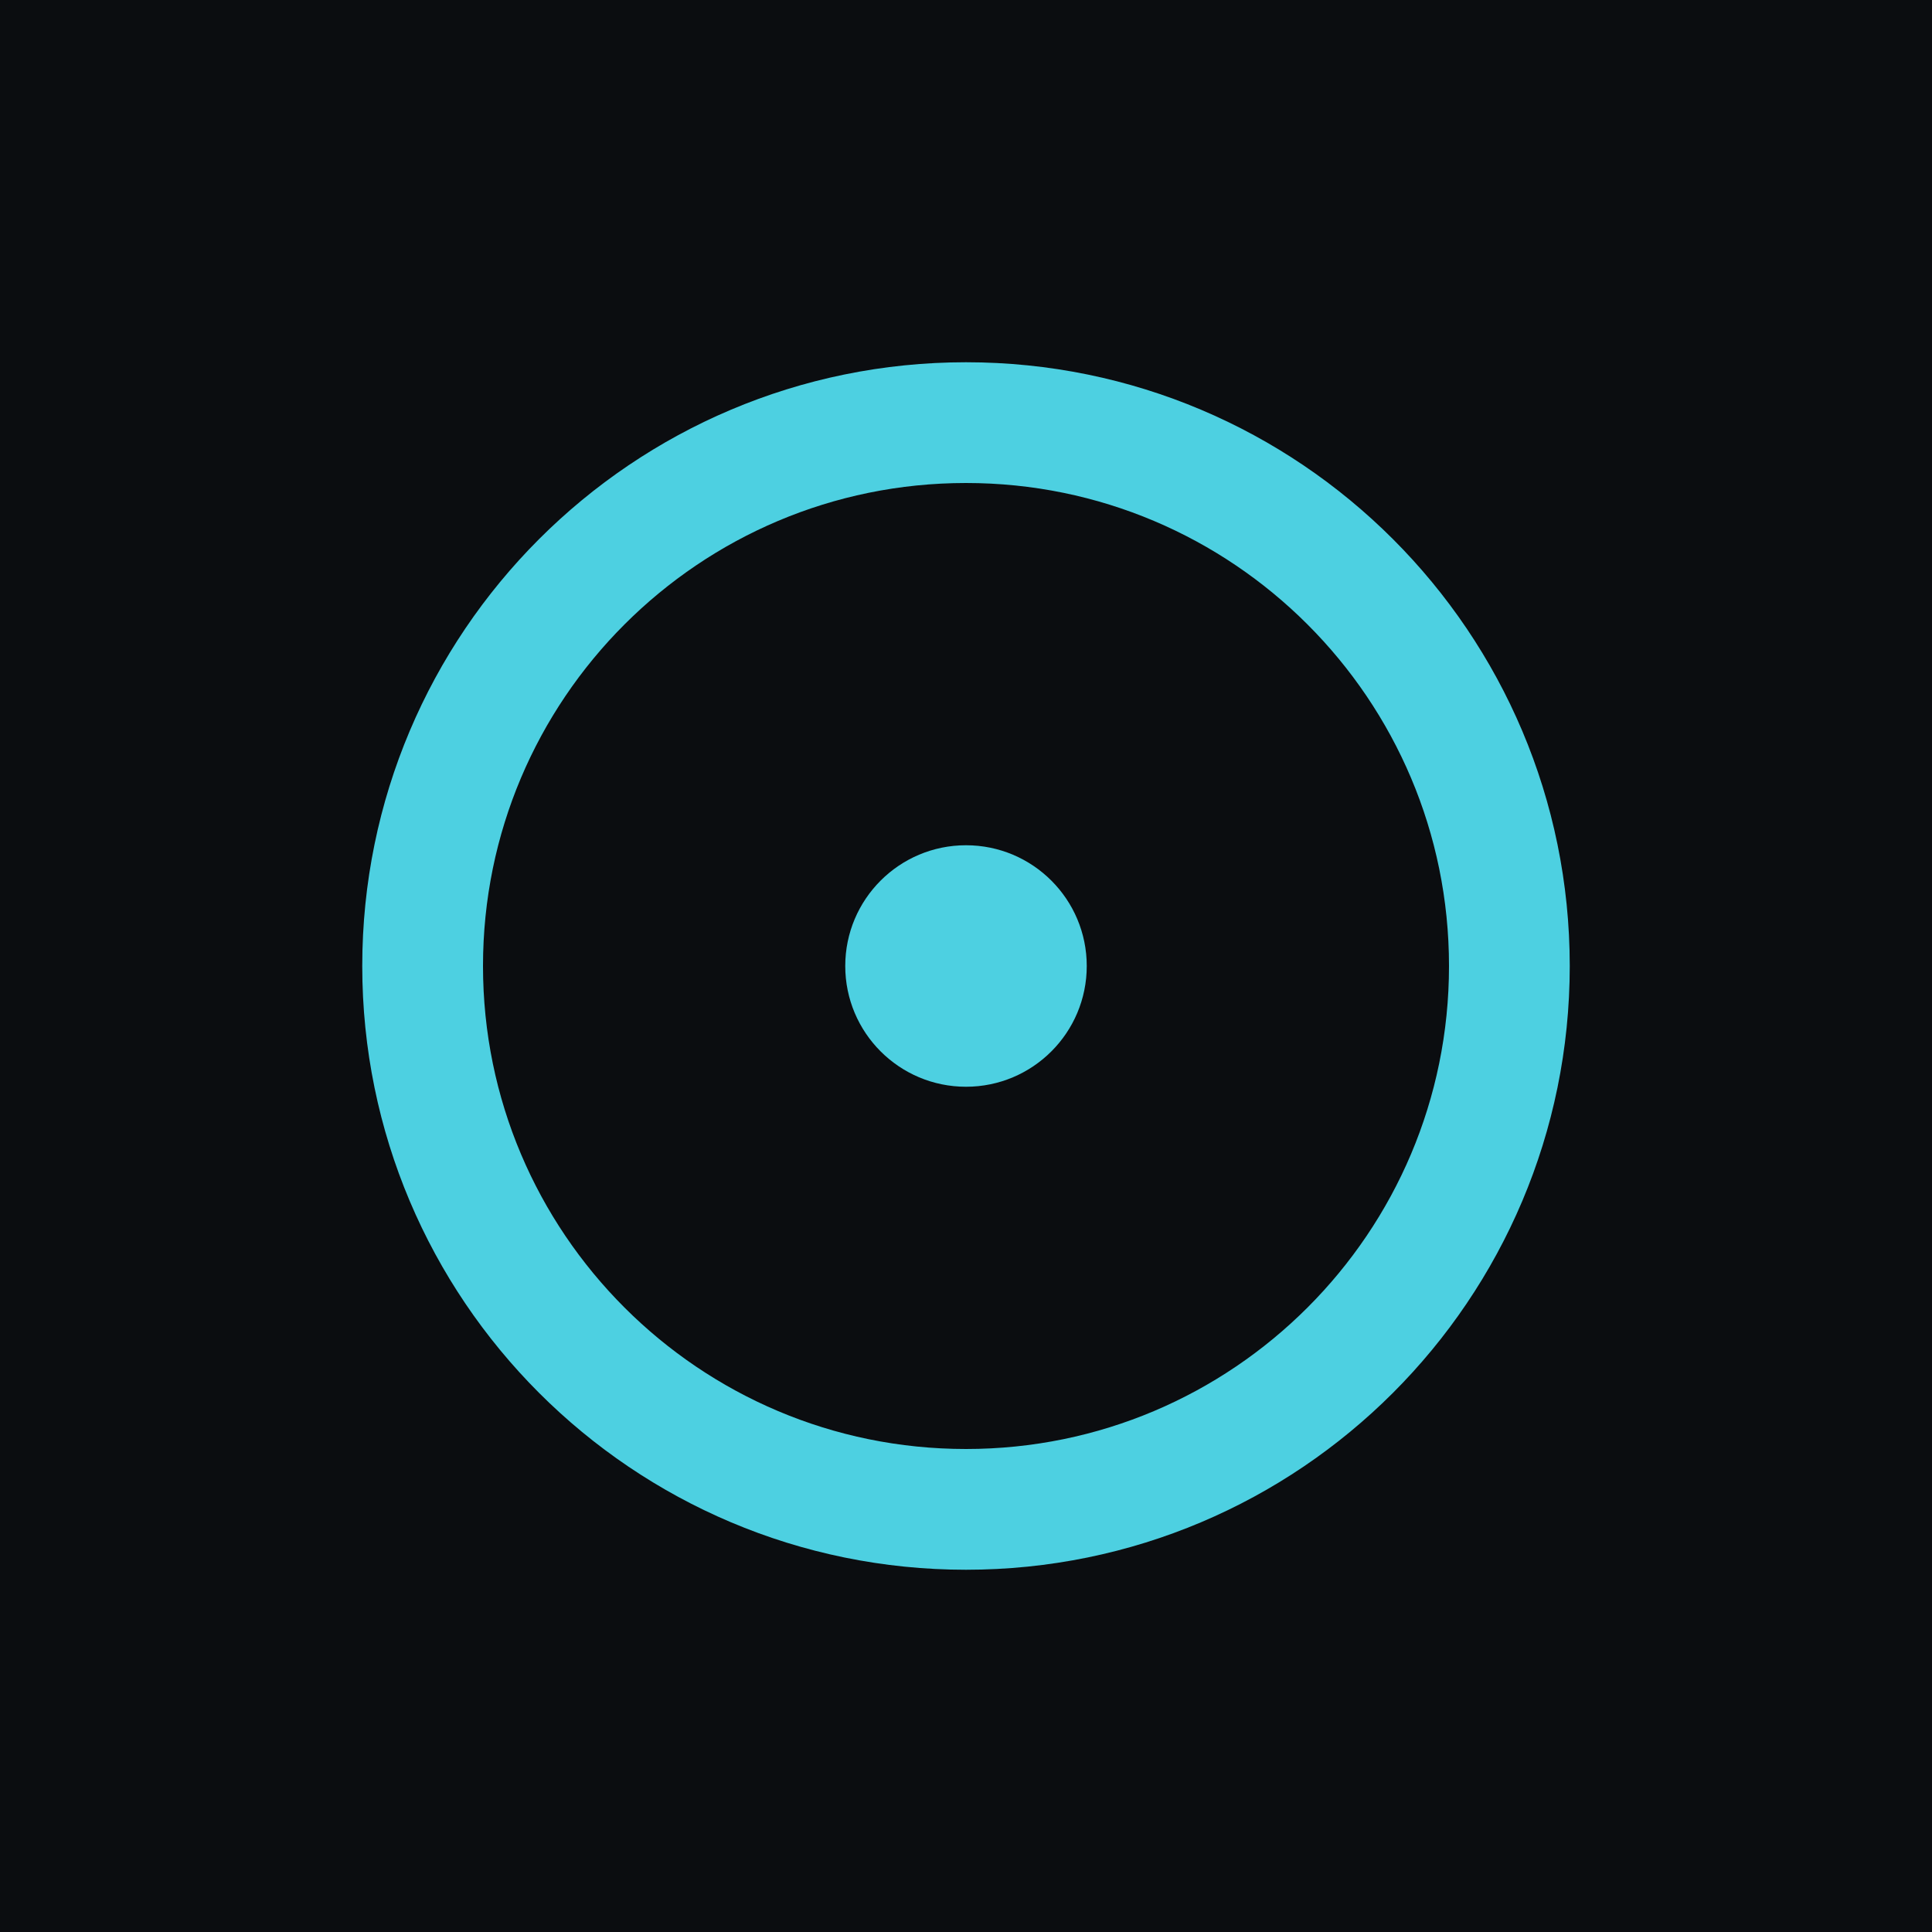
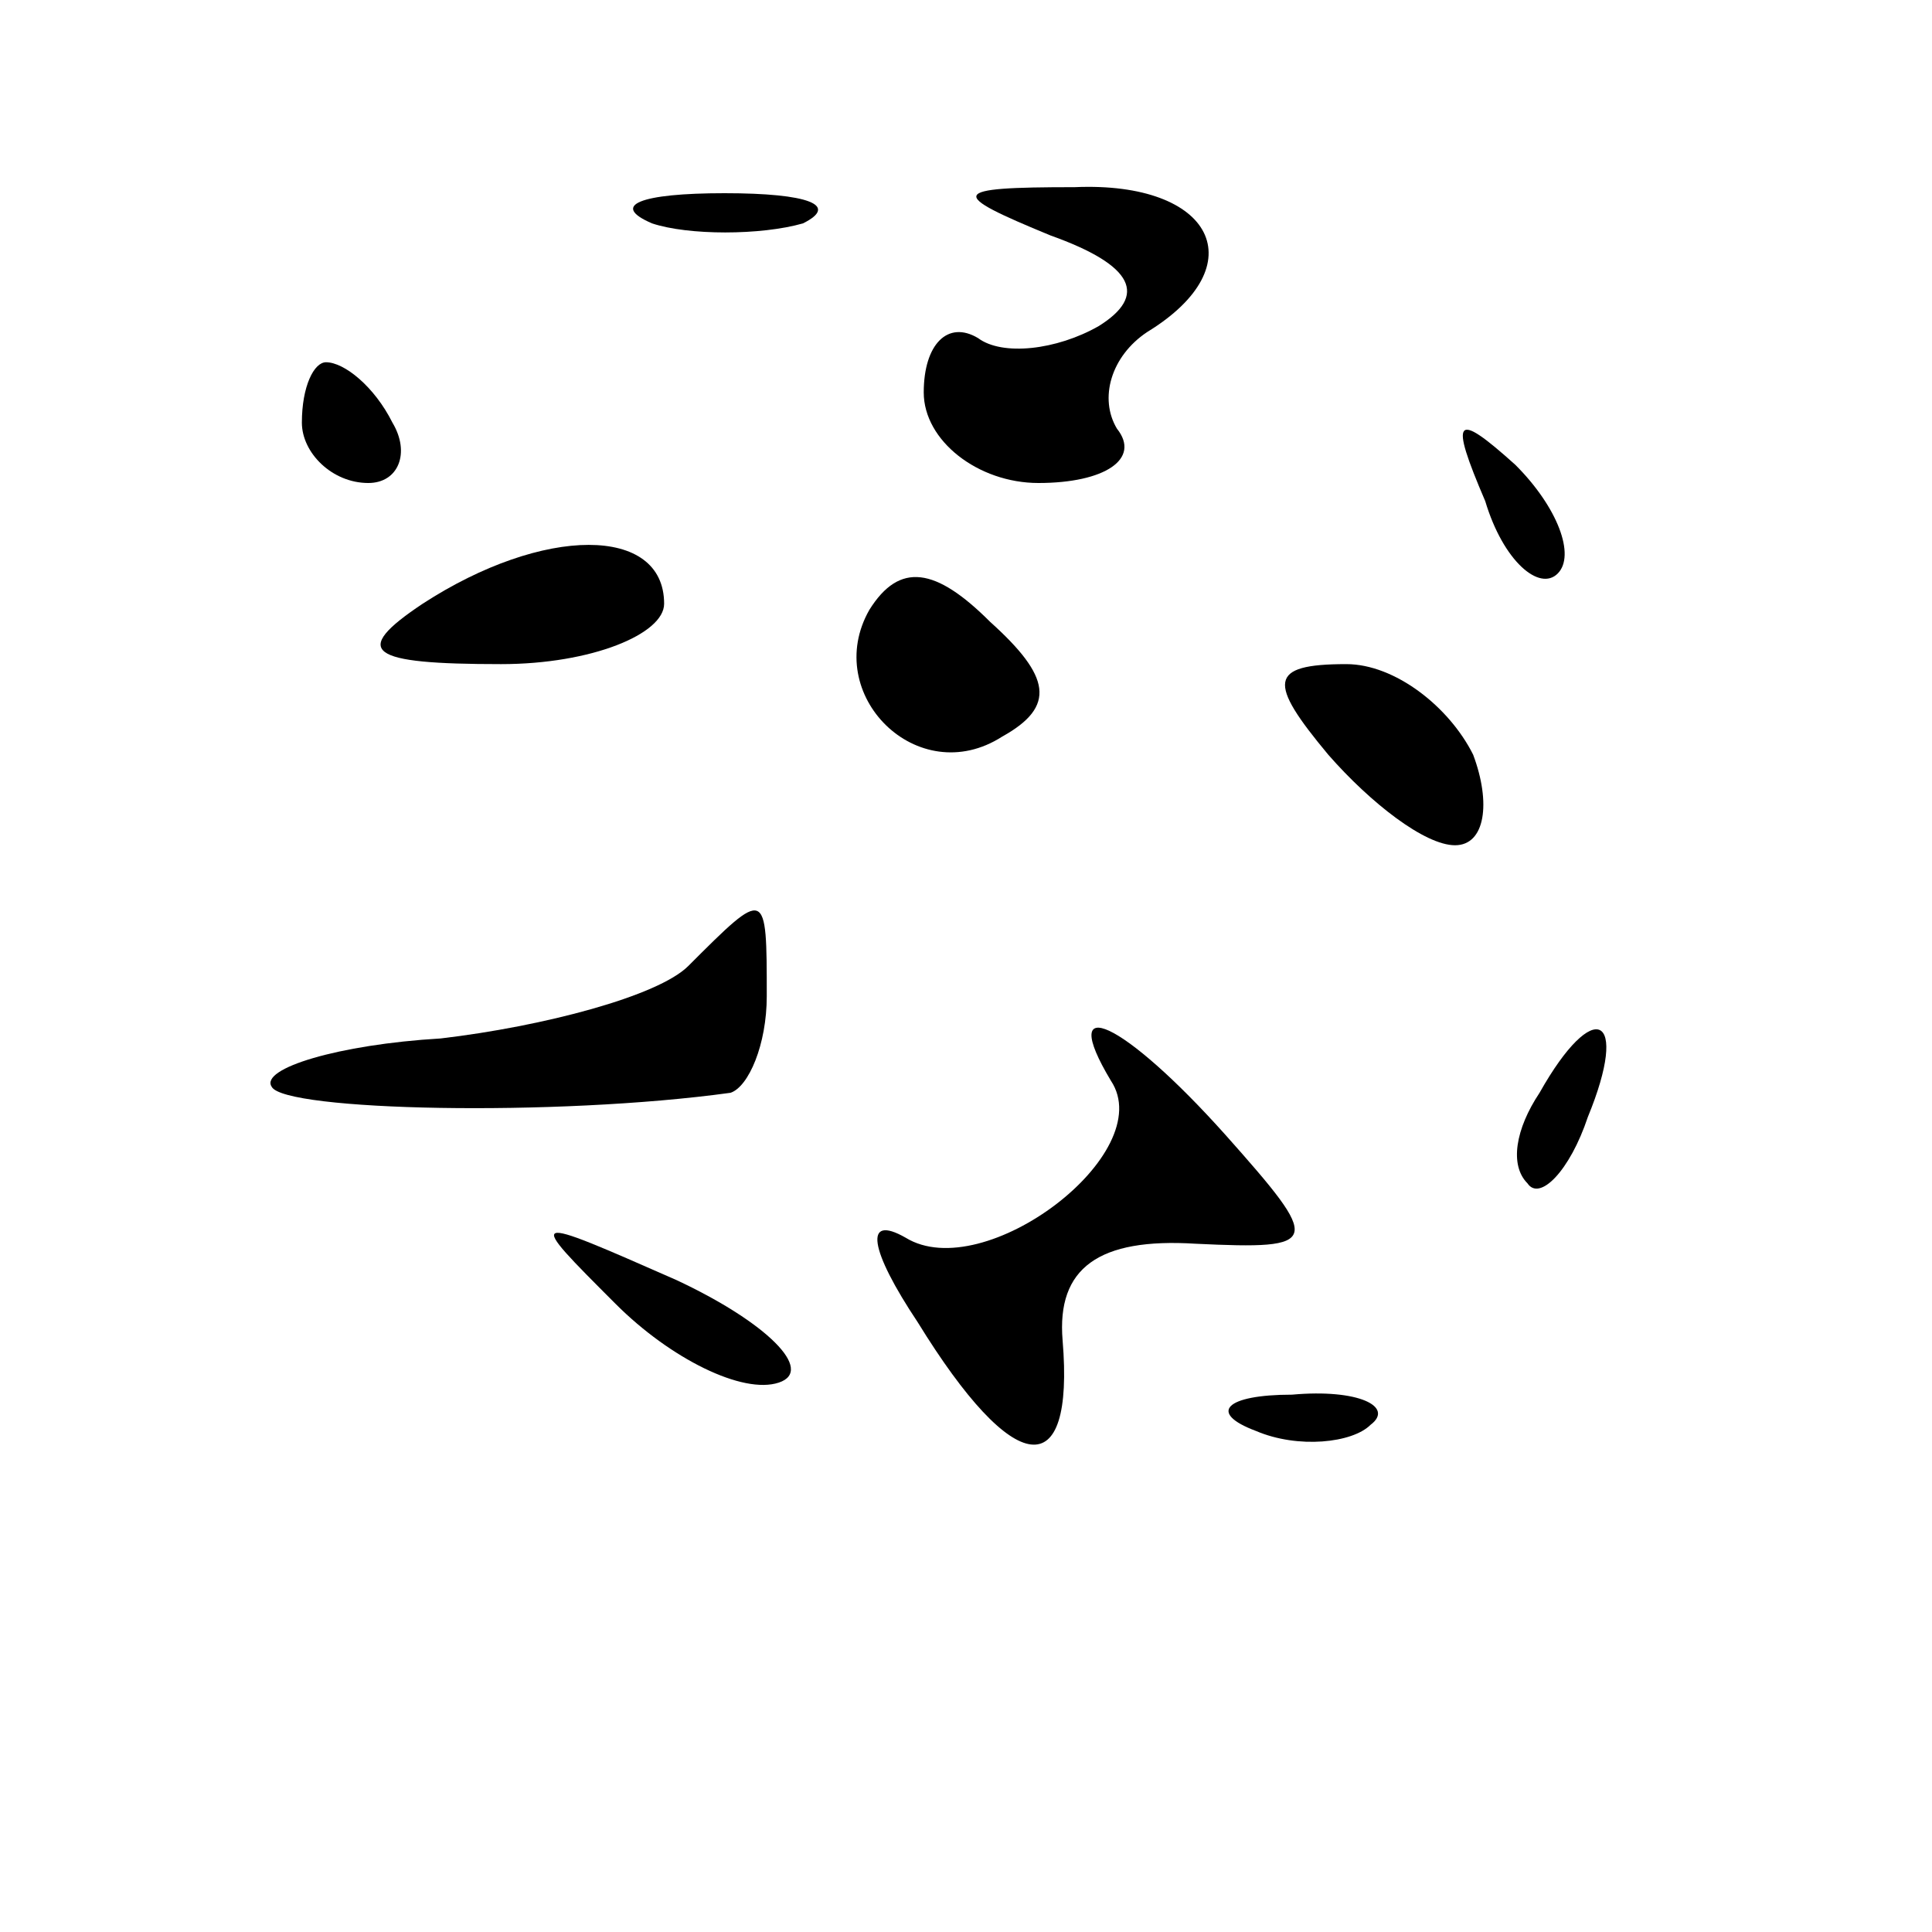
- <svg xmlns="http://www.w3.org/2000/svg" viewBox="0 0 32 32">
-   <rect width="32" height="32" fill="#0b0d10" />
-   <circle cx="16" cy="16" r="9" fill="none" stroke="#4dd0e1" stroke-width="2" />
-   <circle cx="16" cy="16" r="2" fill="#4dd0e1" />
+ <svg xmlns="http://www.w3.org/2000/svg" version="1.0" width="32pt" height="32pt" viewBox="0 0 32 32" preserveAspectRatio="xMidYMid meet">
+   <g transform="translate(0,32) scale(0.1,-0.1)" fill="#000000" stroke="none">
+     <path d="M108 283 c6 -2 18 -2 25 0 6 3 1 5 -13 5 -14 0 -19 -2 -12 -5z" />
+     <path d="M174 281 c14 -5 16 -10 8 -15 -7 -4 -16 -5 -20 -2 -5 3 -9 -1 -9 -9 0 -8 9 -15 19 -15 11 0 17 4 13 9 -3 5 -1 12 5 16 18 11 11 25 -12 24 -21 0 -21 -1 -4 -8z" />
+     <path d="M50 250 c0 -5 5 -10 11 -10 5 0 7 5 4 10 -3 6 -8 10 -11 10 -2 0 -4 -4 -4 -10z" />
+     <path d="M246 237 c3 -10 9 -15 12 -12 3 3 0 11 -7 18 -10 9 -11 8 -5 -6z" />
+     <path d="M70 220 c-12 -8 -9 -10 13 -10 15 0 27 5 27 10 0 13 -20 13 -40 0z" />
+     <path d="M144 219 c-8 -14 8 -30 22 -21 9 5 8 10 -2 19 -9 9 -15 10 -20 2z" />
+     <path d="M220 195 c7 -8 16 -15 21 -15 5 0 6 7 3 15 -4 8 -13 15 -21 15 -13 0 -13 -3 -3 -15z" />
+     <path d="M114 160 c-5 -5 -24 -10 -41 -12 -17 -1 -30 -5 -28 -8 2 -4 47 -5 76 -1 3 1 6 8 6 16 0 18 0 18 -13 5z" />
+     <path d="M184 141 c8 -12 -21 -34 -34 -26 -7 4 -6 -2 2 -14 16 -26 26 -27 24 -3 -1 12 6 17 22 16 21 -1 21 0 5 18 -17 19 -28 24 -19 9z" />
+     <path d="M255 139 c-4 -6 -5 -12 -2 -15 2 -3 7 2 10 11 7 17 1 20 -8 4z" />
+     <path d="M102 104 c9 -9 21 -15 27 -13 6 2 -2 10 -17 17 -25 11 -25 11 -10 -4z" />
+     <path d="M208 83 c7 -3 16 -2 19 1 4 3 -2 6 -13 5 -11 0 -14 -3 -6 -6z" />
+   </g>
</svg>
